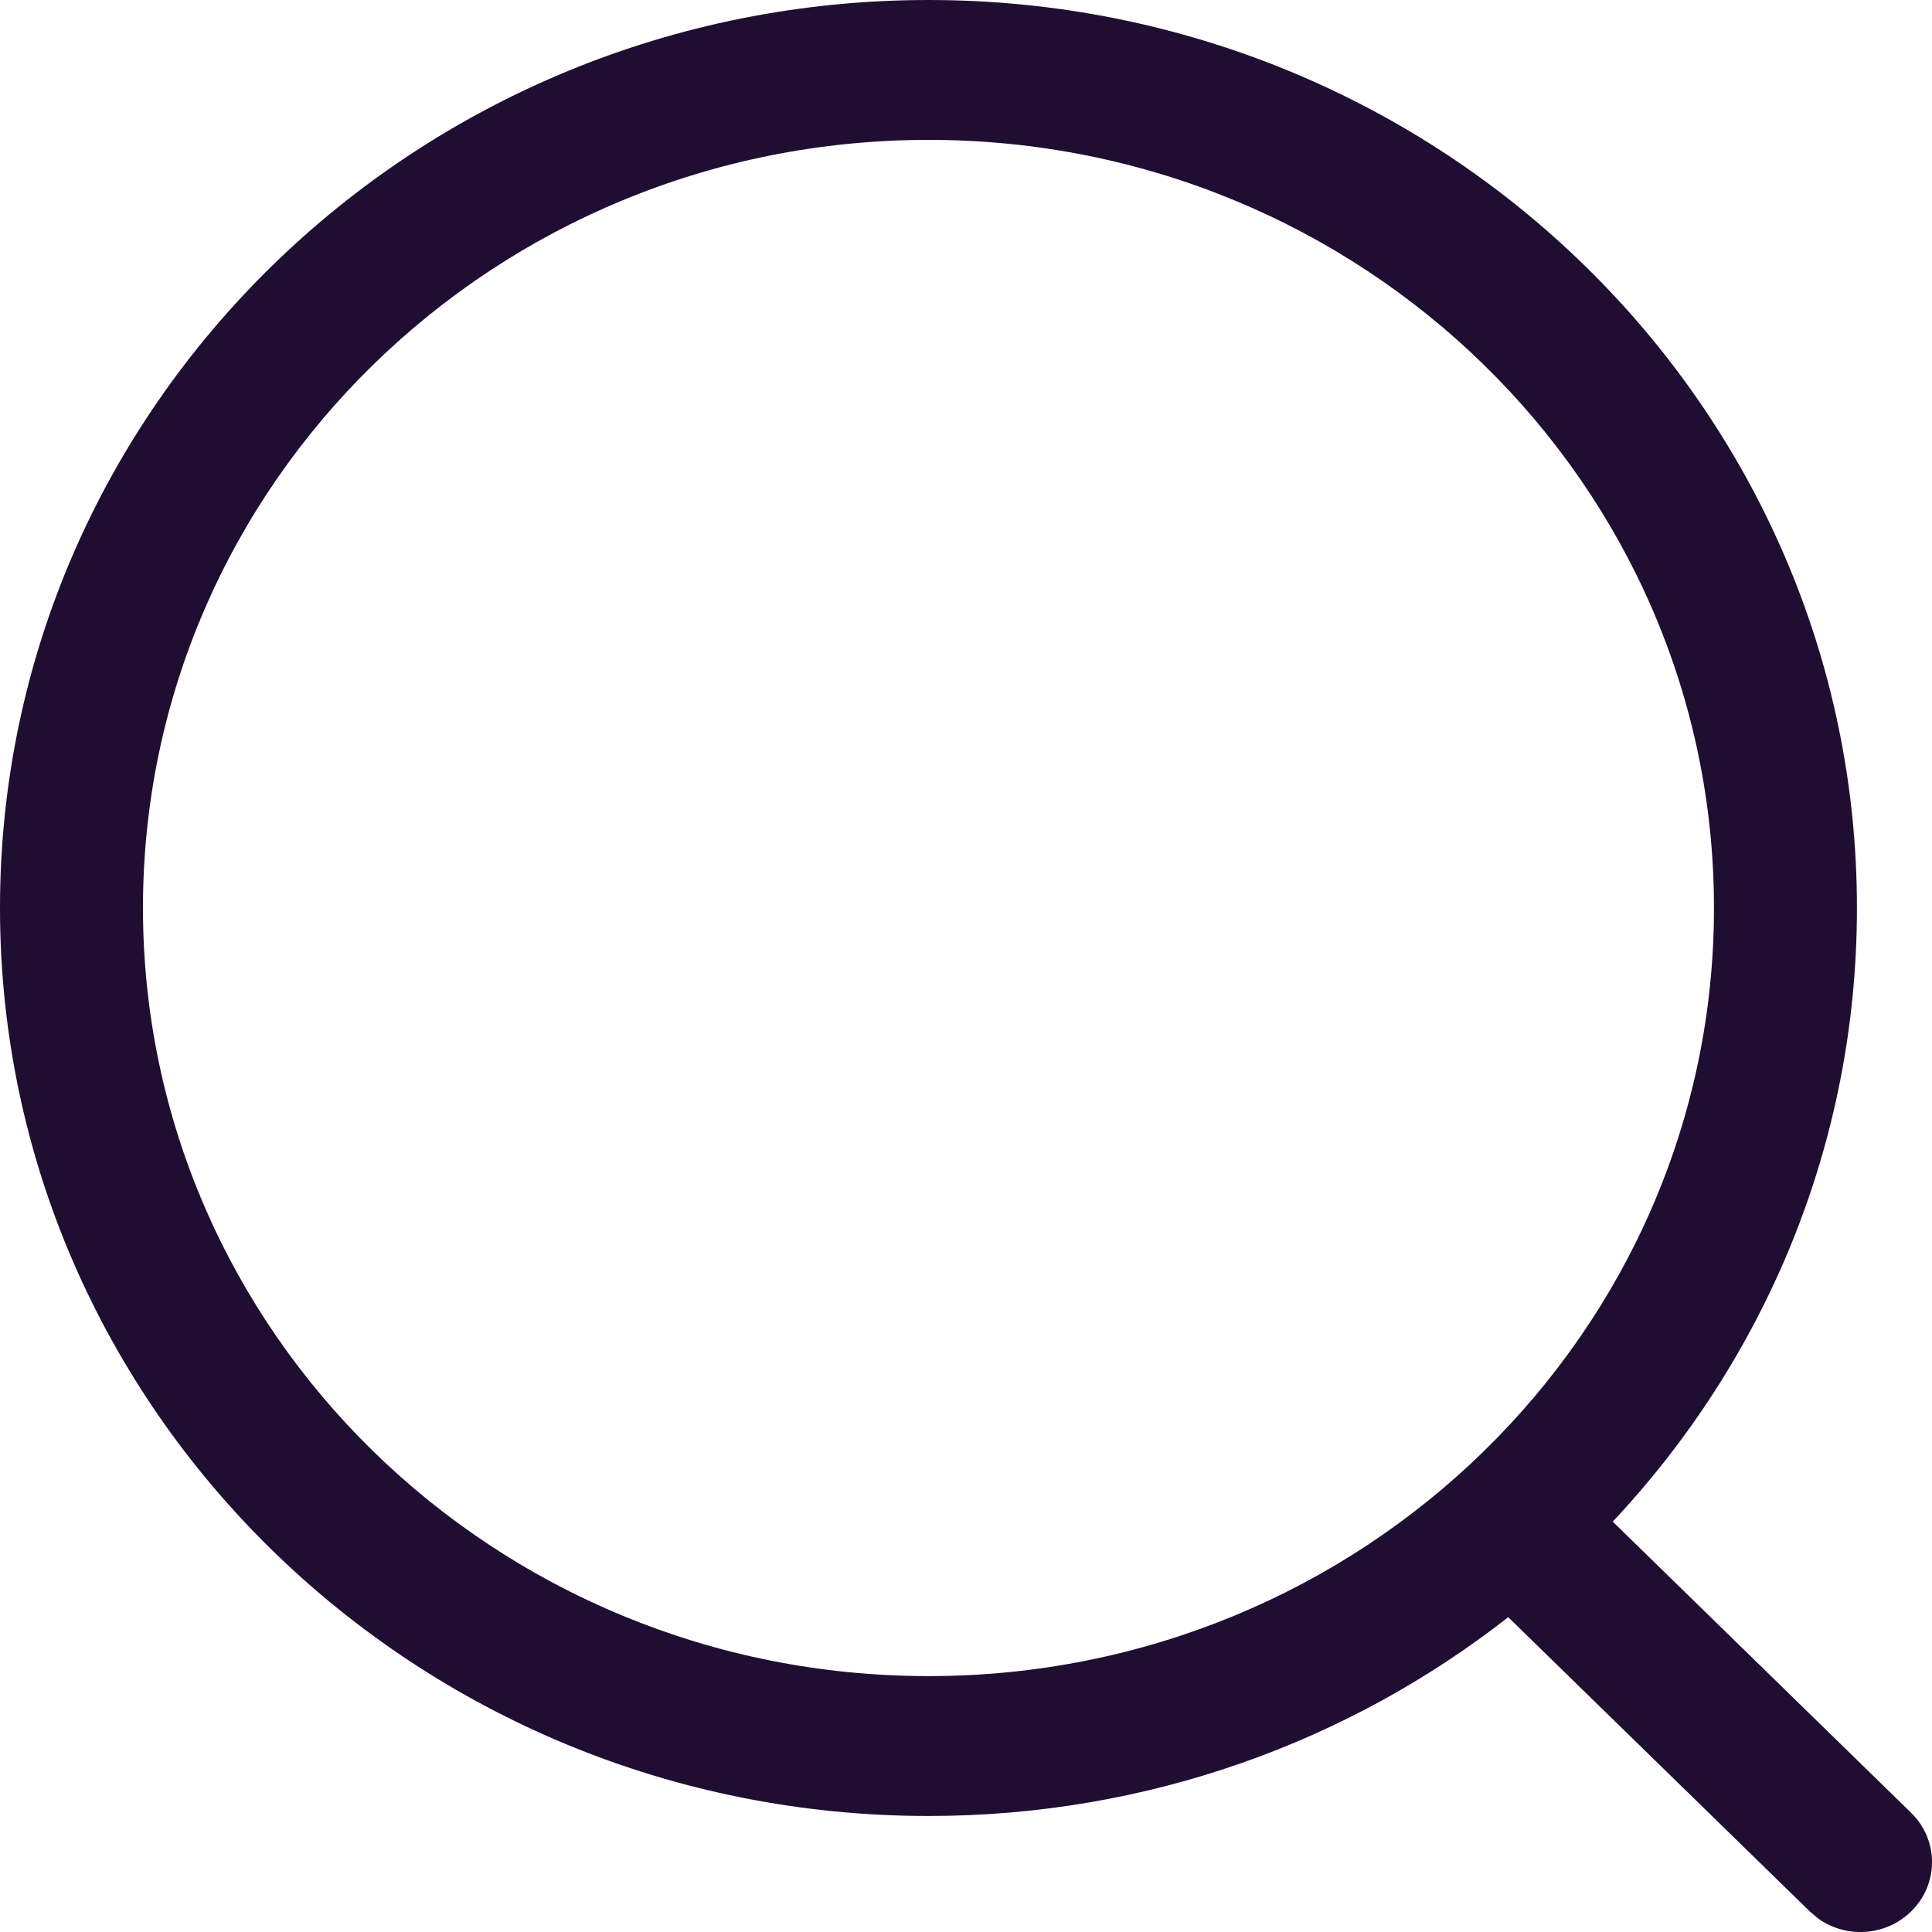
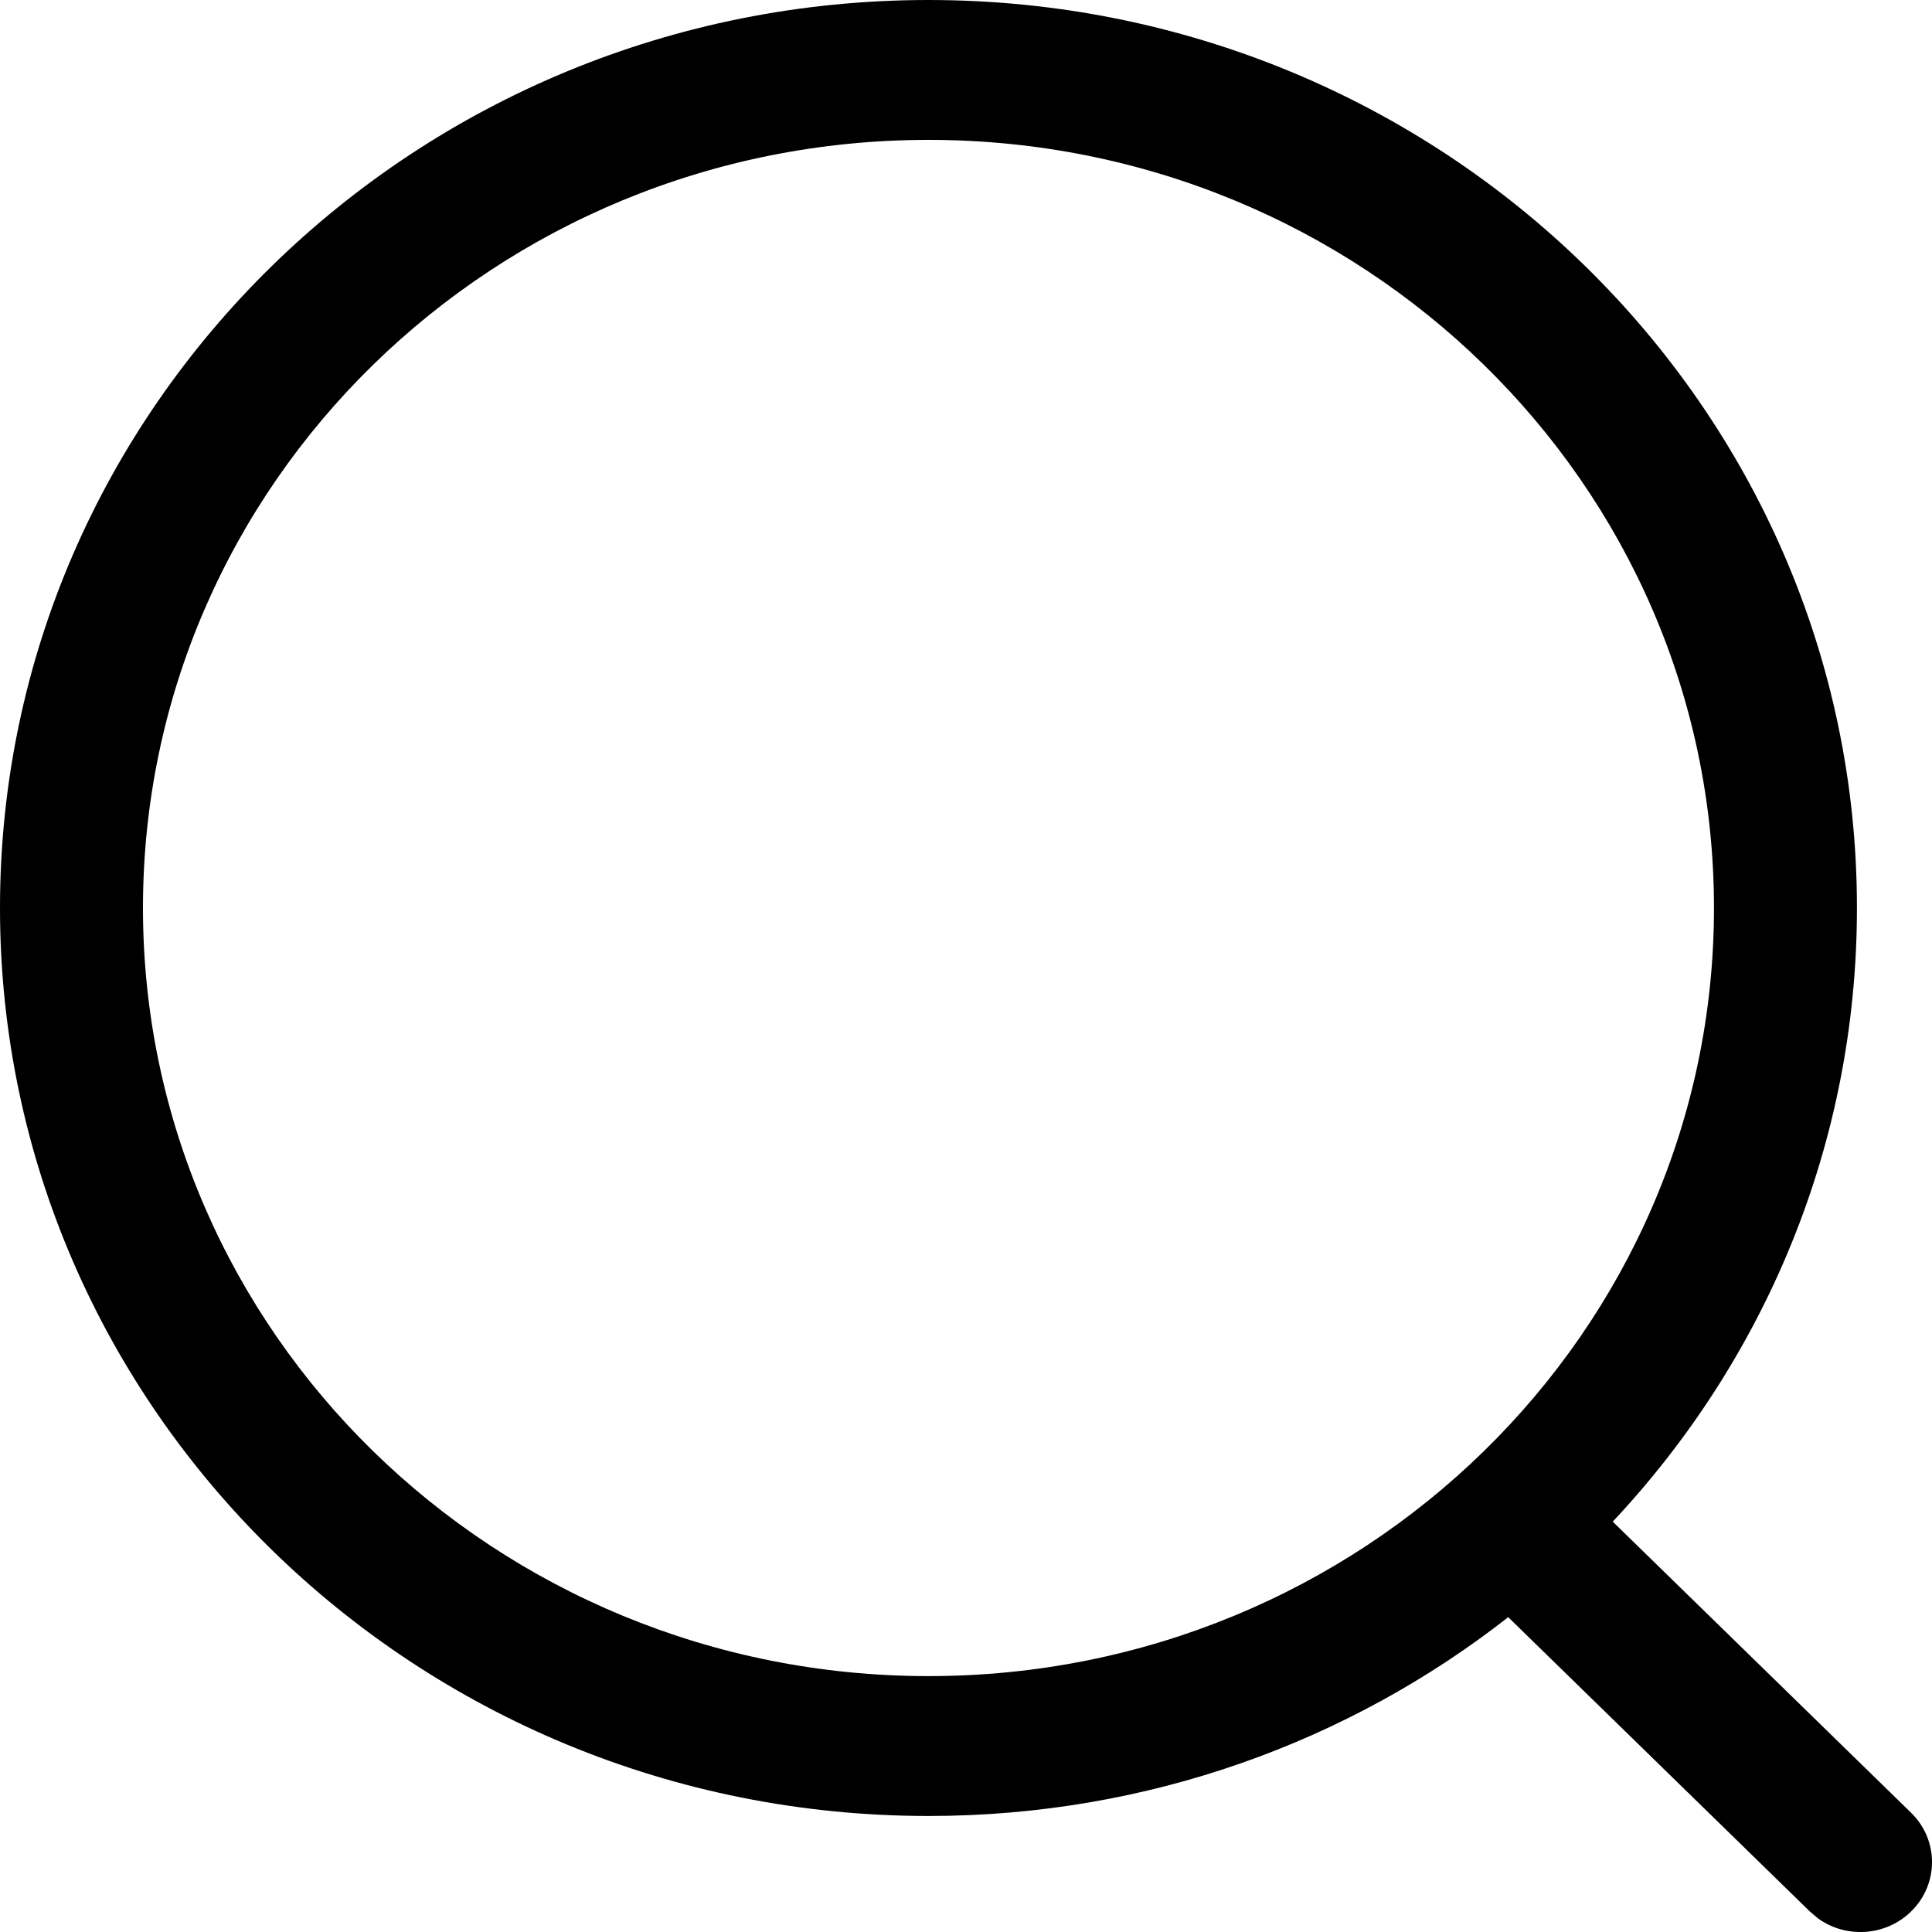
<svg xmlns="http://www.w3.org/2000/svg" width="20" height="20" viewBox="0 0 20 20" fill="none">
-   <path fill-rule="evenodd" clip-rule="evenodd" d="M9.612 0C4.303 0 0 4.208 0 9.399C0 14.59 4.303 18.799 9.612 18.799C11.882 18.799 13.968 18.029 15.613 16.741L18.737 19.789L18.82 19.859C19.11 20.069 19.521 20.045 19.784 19.787C20.073 19.504 20.072 19.046 19.782 18.764L16.695 15.752C18.265 14.079 19.223 11.849 19.223 9.399C19.223 4.208 14.92 0 9.612 0ZM9.612 1.448C14.102 1.448 17.743 5.008 17.743 9.399C17.743 13.791 14.102 17.351 9.612 17.351C5.121 17.351 1.48 13.791 1.48 9.399C1.48 5.008 5.121 1.448 9.612 1.448Z" fill="#200E32" />
+   <path fill-rule="evenodd" clip-rule="evenodd" d="M9.612 0C4.303 0 0 4.208 0 9.399C0 14.59 4.303 18.799 9.612 18.799C11.882 18.799 13.968 18.029 15.613 16.741L18.737 19.789L18.82 19.859C19.11 20.069 19.521 20.045 19.784 19.787C20.073 19.504 20.072 19.046 19.782 18.764L16.695 15.752C18.265 14.079 19.223 11.849 19.223 9.399C19.223 4.208 14.92 0 9.612 0ZM9.612 1.448C14.102 1.448 17.743 5.008 17.743 9.399C17.743 13.791 14.102 17.351 9.612 17.351C5.121 17.351 1.48 13.791 1.48 9.399C1.48 5.008 5.121 1.448 9.612 1.448Z" fill="currentColor" />
</svg>
